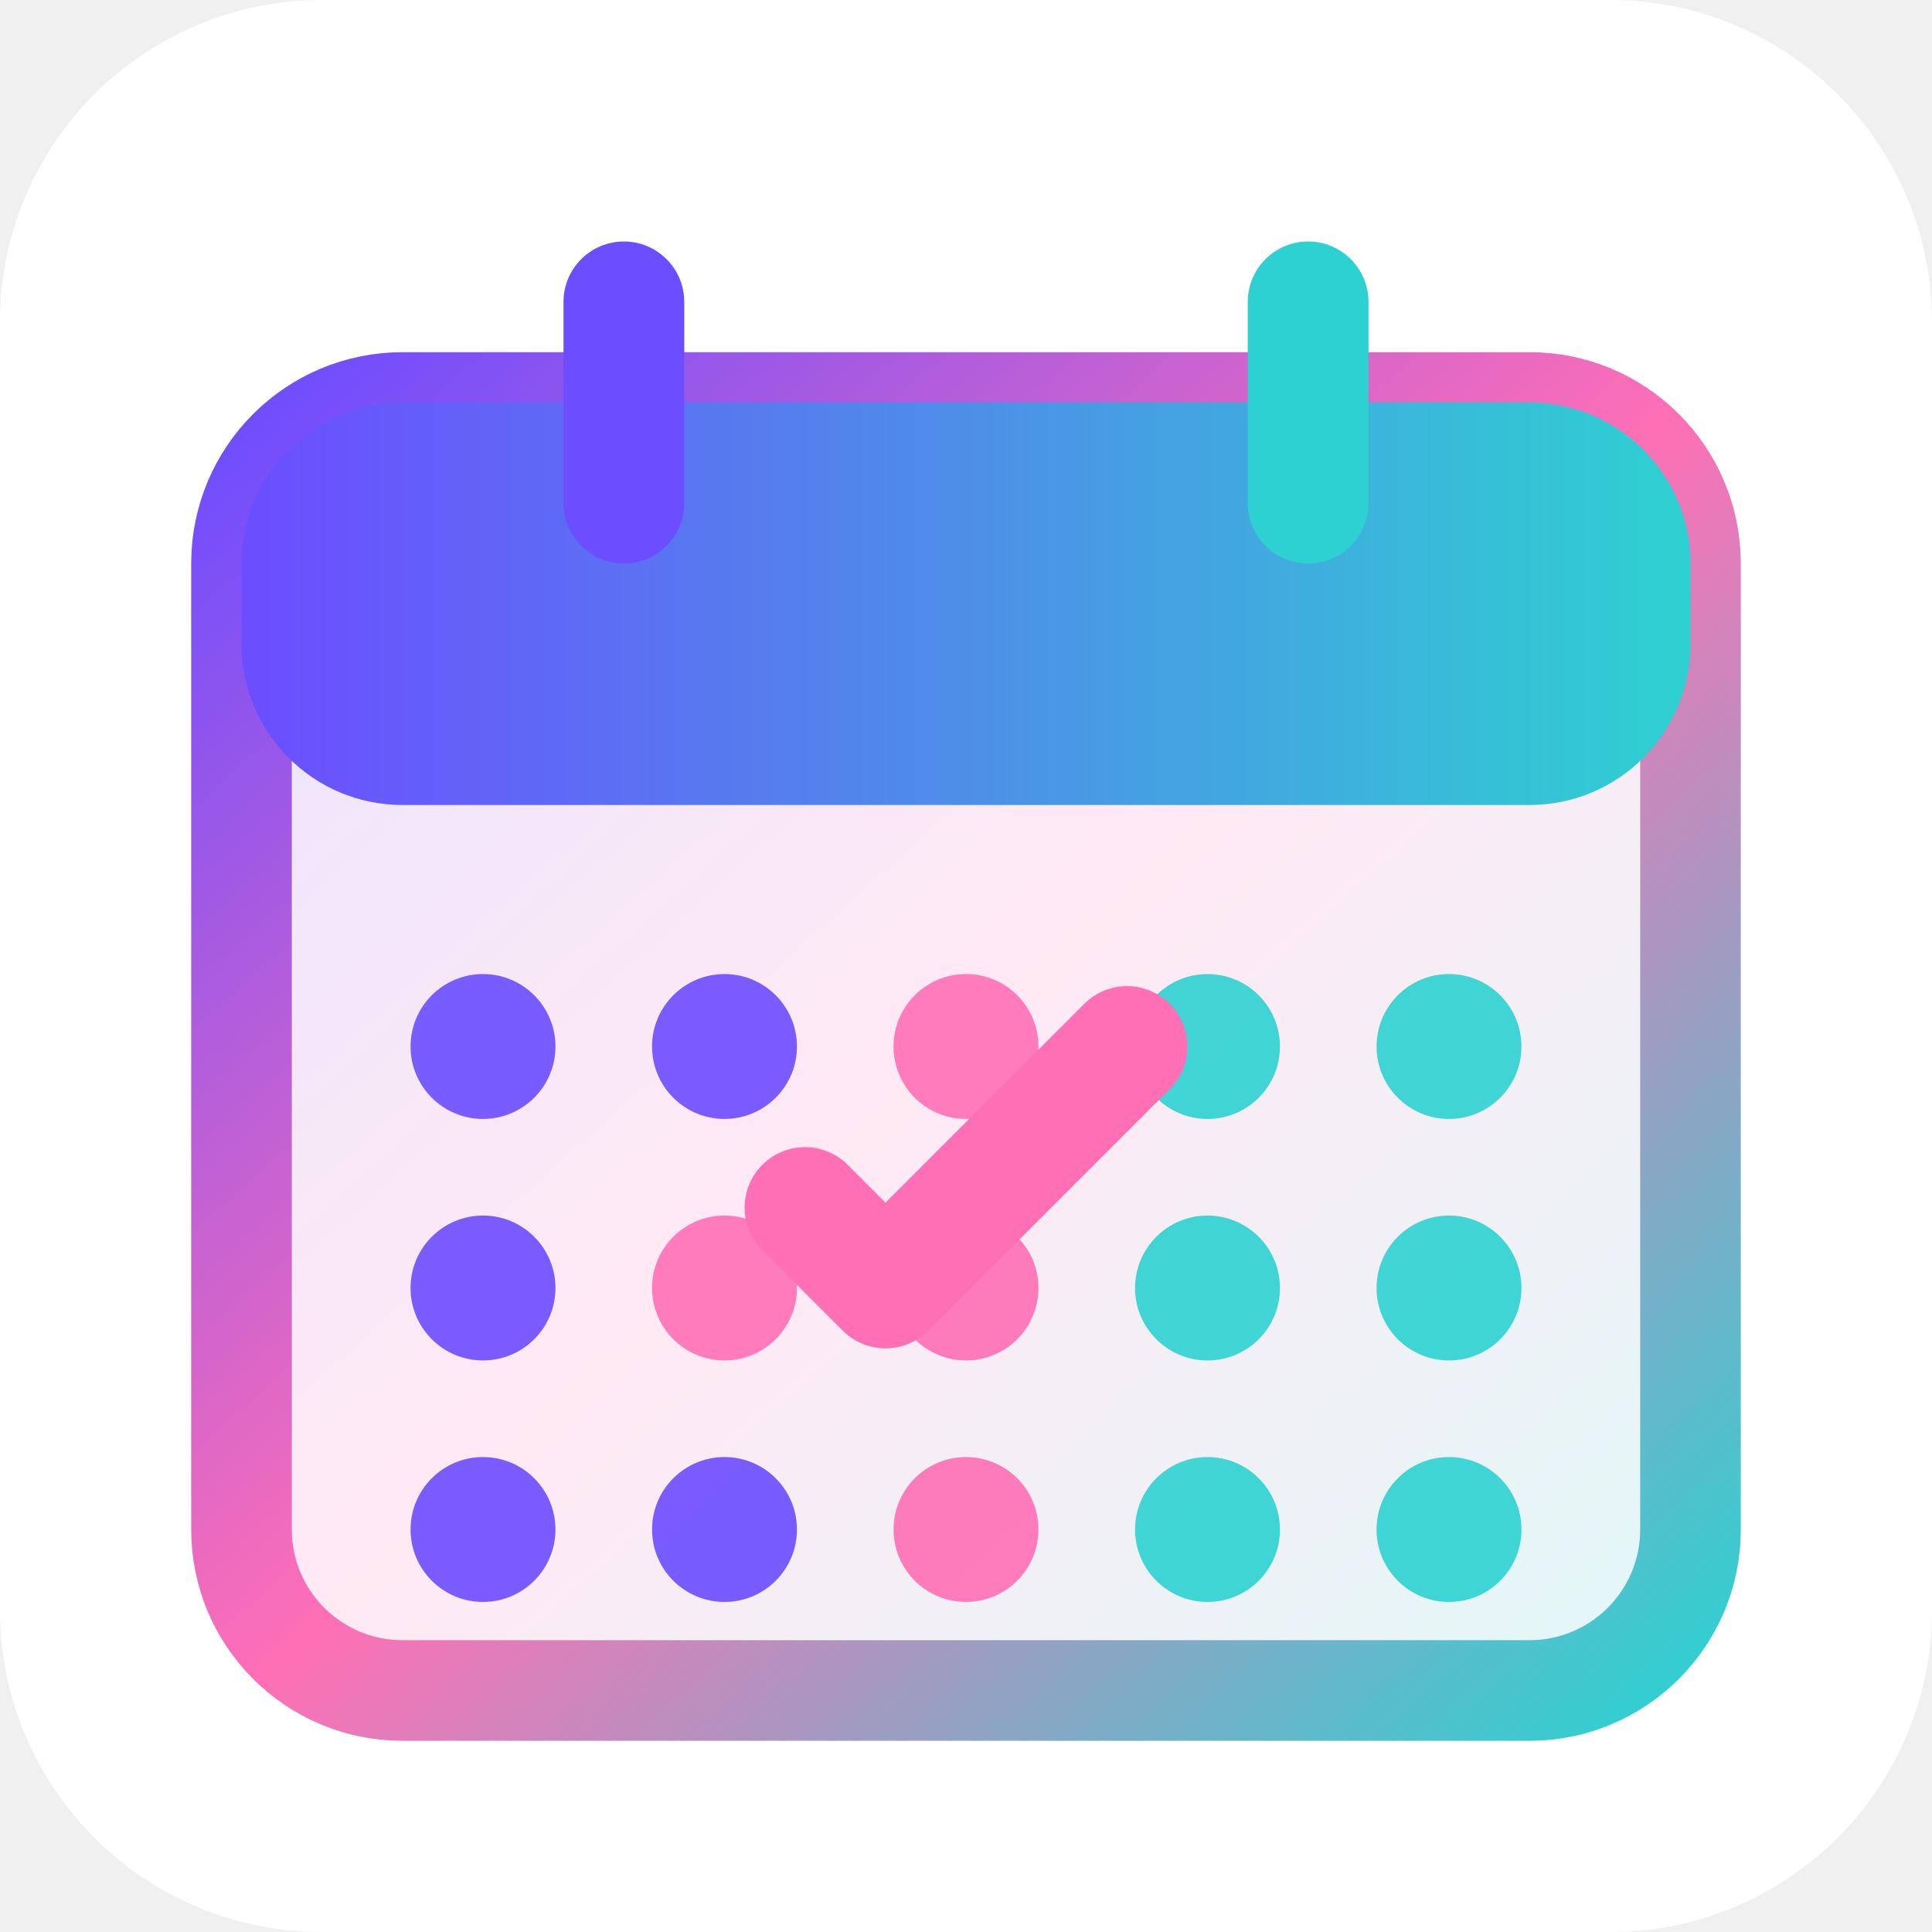
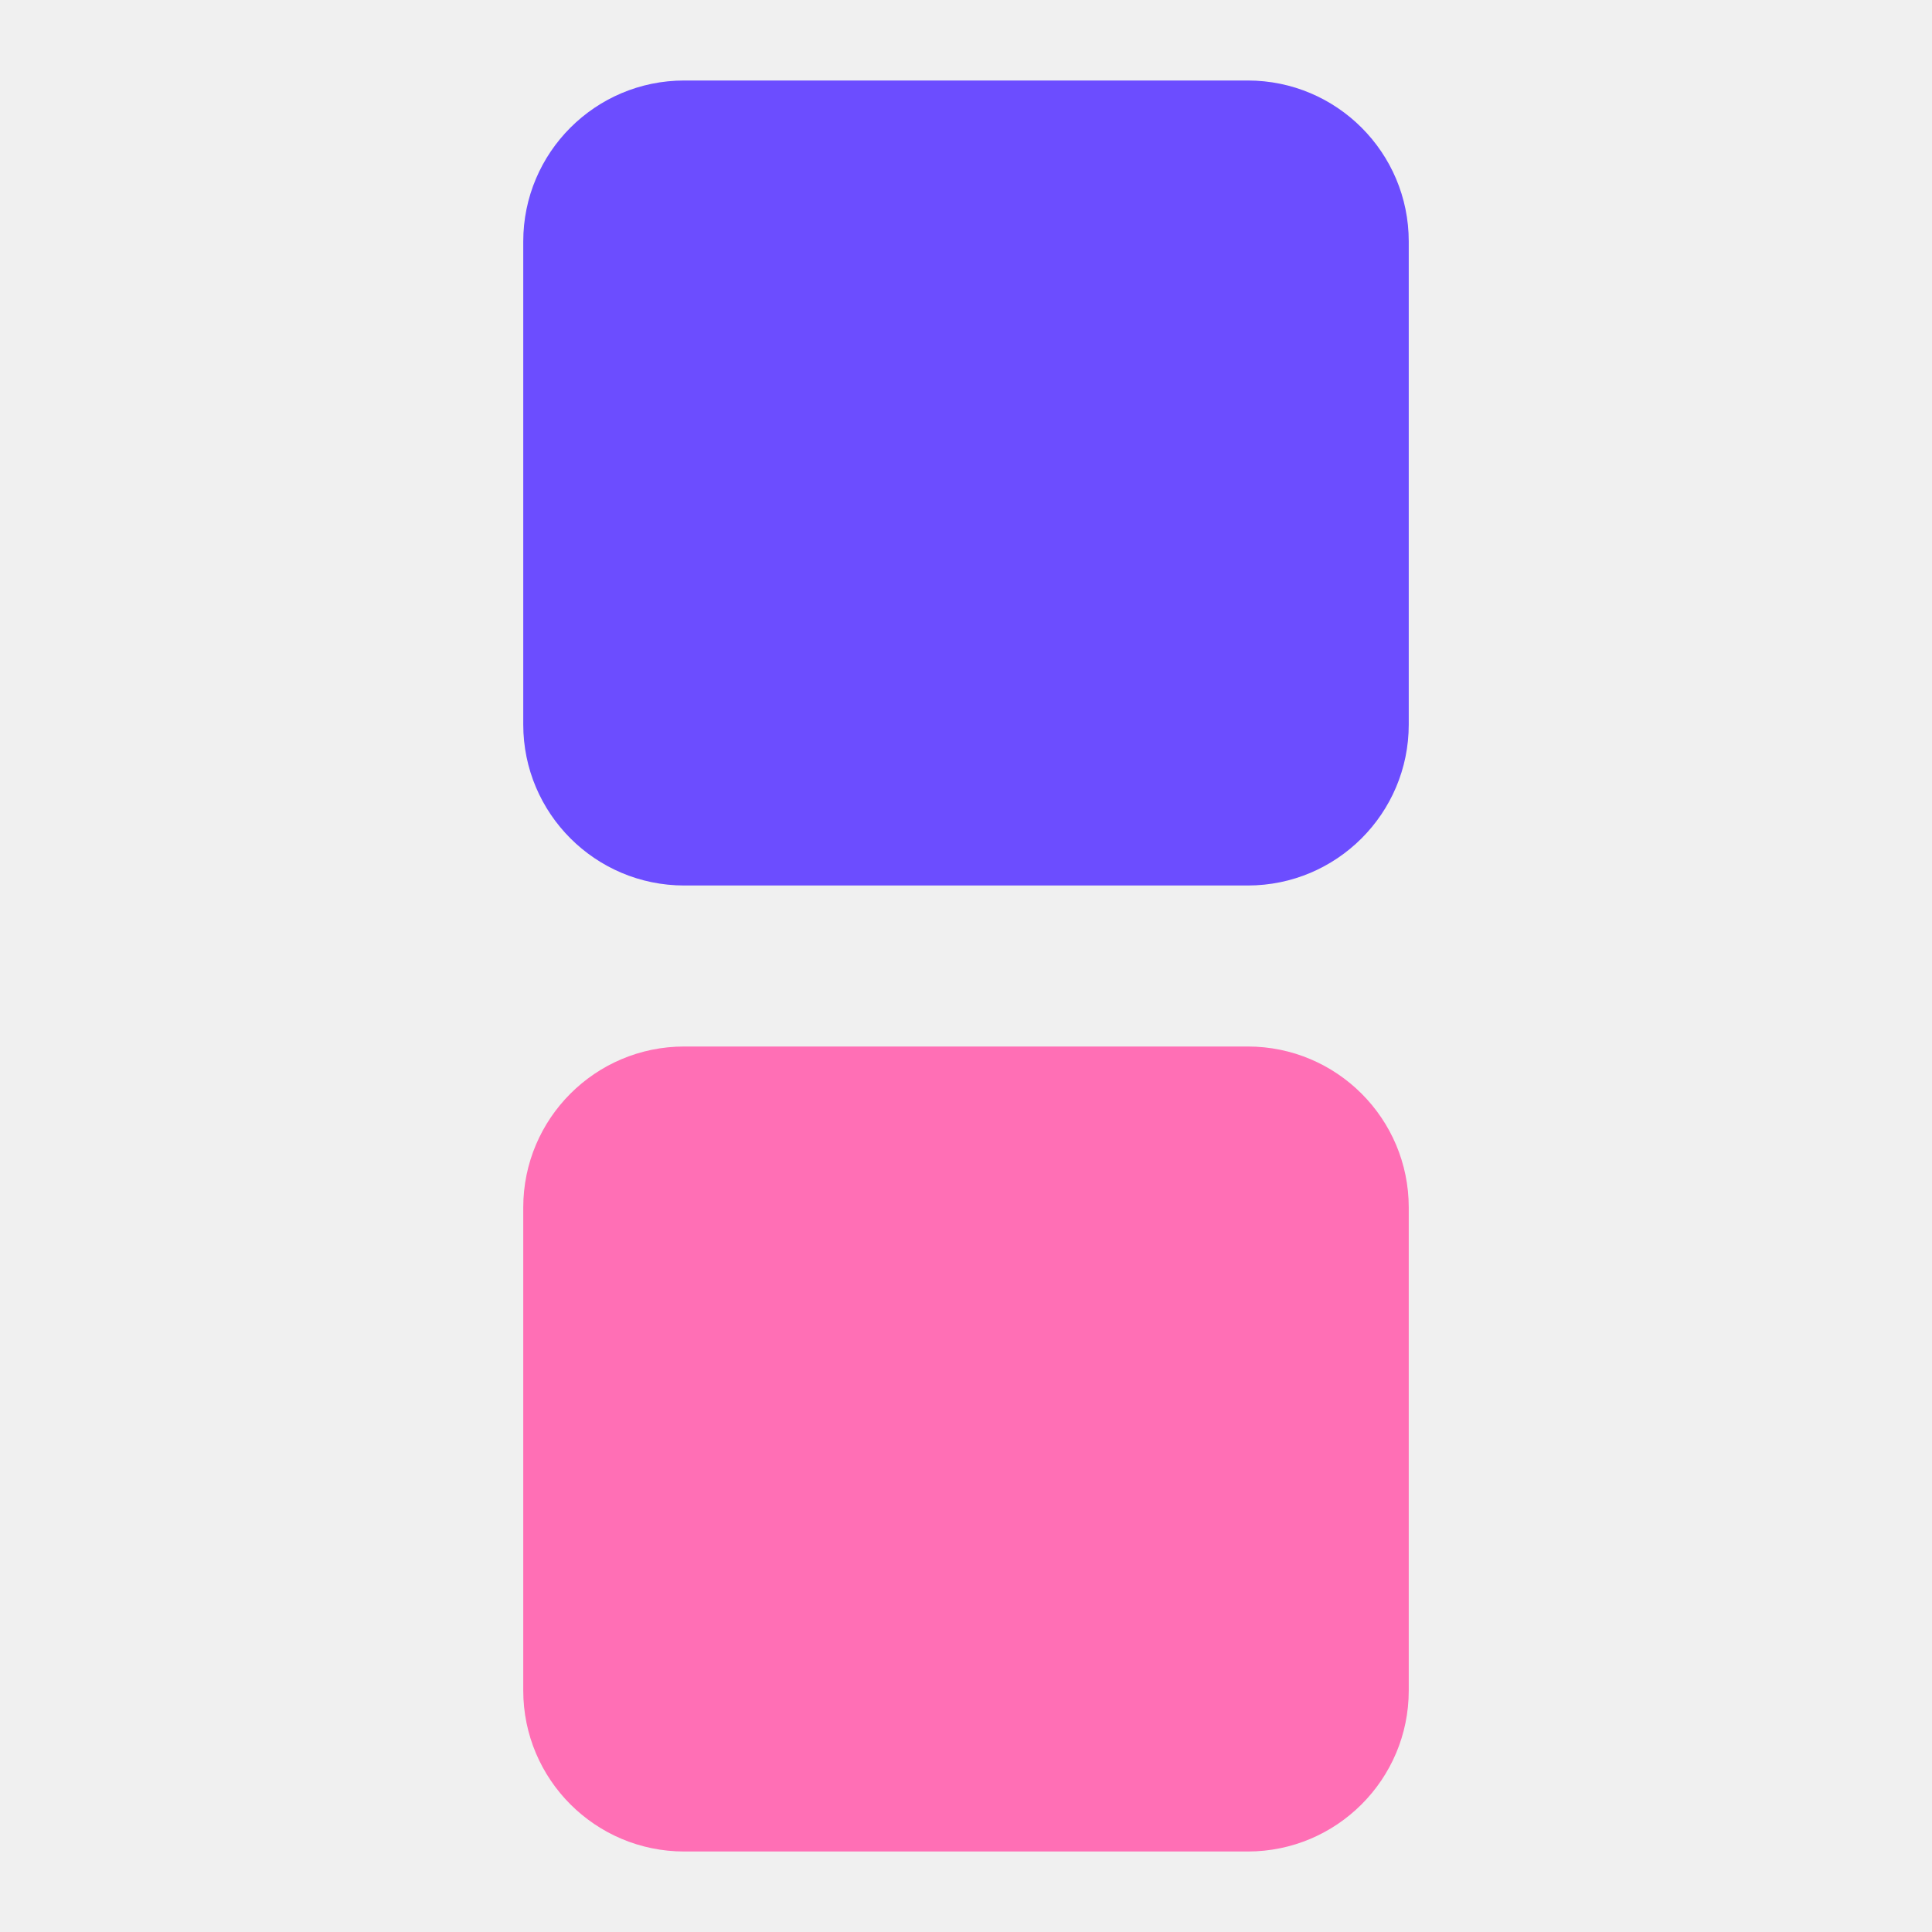
- <svg xmlns="http://www.w3.org/2000/svg" viewBox="0 0 48 48" fill="none">
-   <defs>
-     <linearGradient id="calendarGradient" x1="0%" y1="0%" x2="100%" y2="100%">
-       <stop offset="0%" stop-color="#6C4DFF" />
-       <stop offset="50%" stop-color="#FF6FB5" />
-       <stop offset="100%" stop-color="#2ED1D1" />
-     </linearGradient>
-     <linearGradient id="headerGradient" x1="0%" y1="0%" x2="100%" y2="0%">
-       <stop offset="0%" stop-color="#6C4DFF" />
-       <stop offset="100%" stop-color="#2ED1D1" />
-     </linearGradient>
-   </defs>
-   <rect width="48" height="48" rx="8" fill="white" />
-   <rect x="6" y="10" width="36" height="32" rx="4" fill="url(#calendarGradient)" opacity="0.15" />
-   <rect x="6" y="10" width="36" height="32" rx="4" stroke="url(#calendarGradient)" stroke-width="2.5" />
-   <rect x="6" y="10" width="36" height="10" rx="4" fill="url(#headerGradient)" />
-   <rect x="14" y="6" width="3" height="8" rx="1.5" fill="#6C4DFF" />
-   <rect x="31" y="6" width="3" height="8" rx="1.5" fill="#2ED1D1" />
-   <g opacity="0.9">
-     <circle cx="12" cy="26" r="1.8" fill="#6C4DFF" />
-     <circle cx="18" cy="26" r="1.8" fill="#6C4DFF" />
-     <circle cx="24" cy="26" r="1.8" fill="#FF6FB5" />
-     <circle cx="30" cy="26" r="1.8" fill="#2ED1D1" />
-     <circle cx="36" cy="26" r="1.8" fill="#2ED1D1" />
-     <circle cx="12" cy="32" r="1.8" fill="#6C4DFF" />
-     <circle cx="18" cy="32" r="1.8" fill="#FF6FB5" />
-     <circle cx="24" cy="32" r="1.8" fill="#FF6FB5" />
-     <circle cx="30" cy="32" r="1.8" fill="#2ED1D1" />
-     <circle cx="36" cy="32" r="1.8" fill="#2ED1D1" />
-     <circle cx="12" cy="38" r="1.8" fill="#6C4DFF" />
-     <circle cx="18" cy="38" r="1.8" fill="#6C4DFF" />
-     <circle cx="24" cy="38" r="1.8" fill="#FF6FB5" />
-     <circle cx="30" cy="38" r="1.8" fill="#2ED1D1" />
-     <circle cx="36" cy="38" r="1.8" fill="#2ED1D1" />
-   </g>
-   <path d="M20 30 L22 32 L28 26" stroke="#FF6FB5" stroke-width="3" stroke-linecap="round" stroke-linejoin="round" fill="none" />
+ <svg xmlns="http://www.w3.org/2000/svg" viewBox="0 0 48 48" fill="none" role="img" aria-label="Offly">
+   <rect x="13" y="2" width="22" height="20" rx="4" fill="#6C4DFF" />
+   <rect x="13" y="26" width="22" height="20" rx="4" fill="#FF6FB5" />
</svg>
